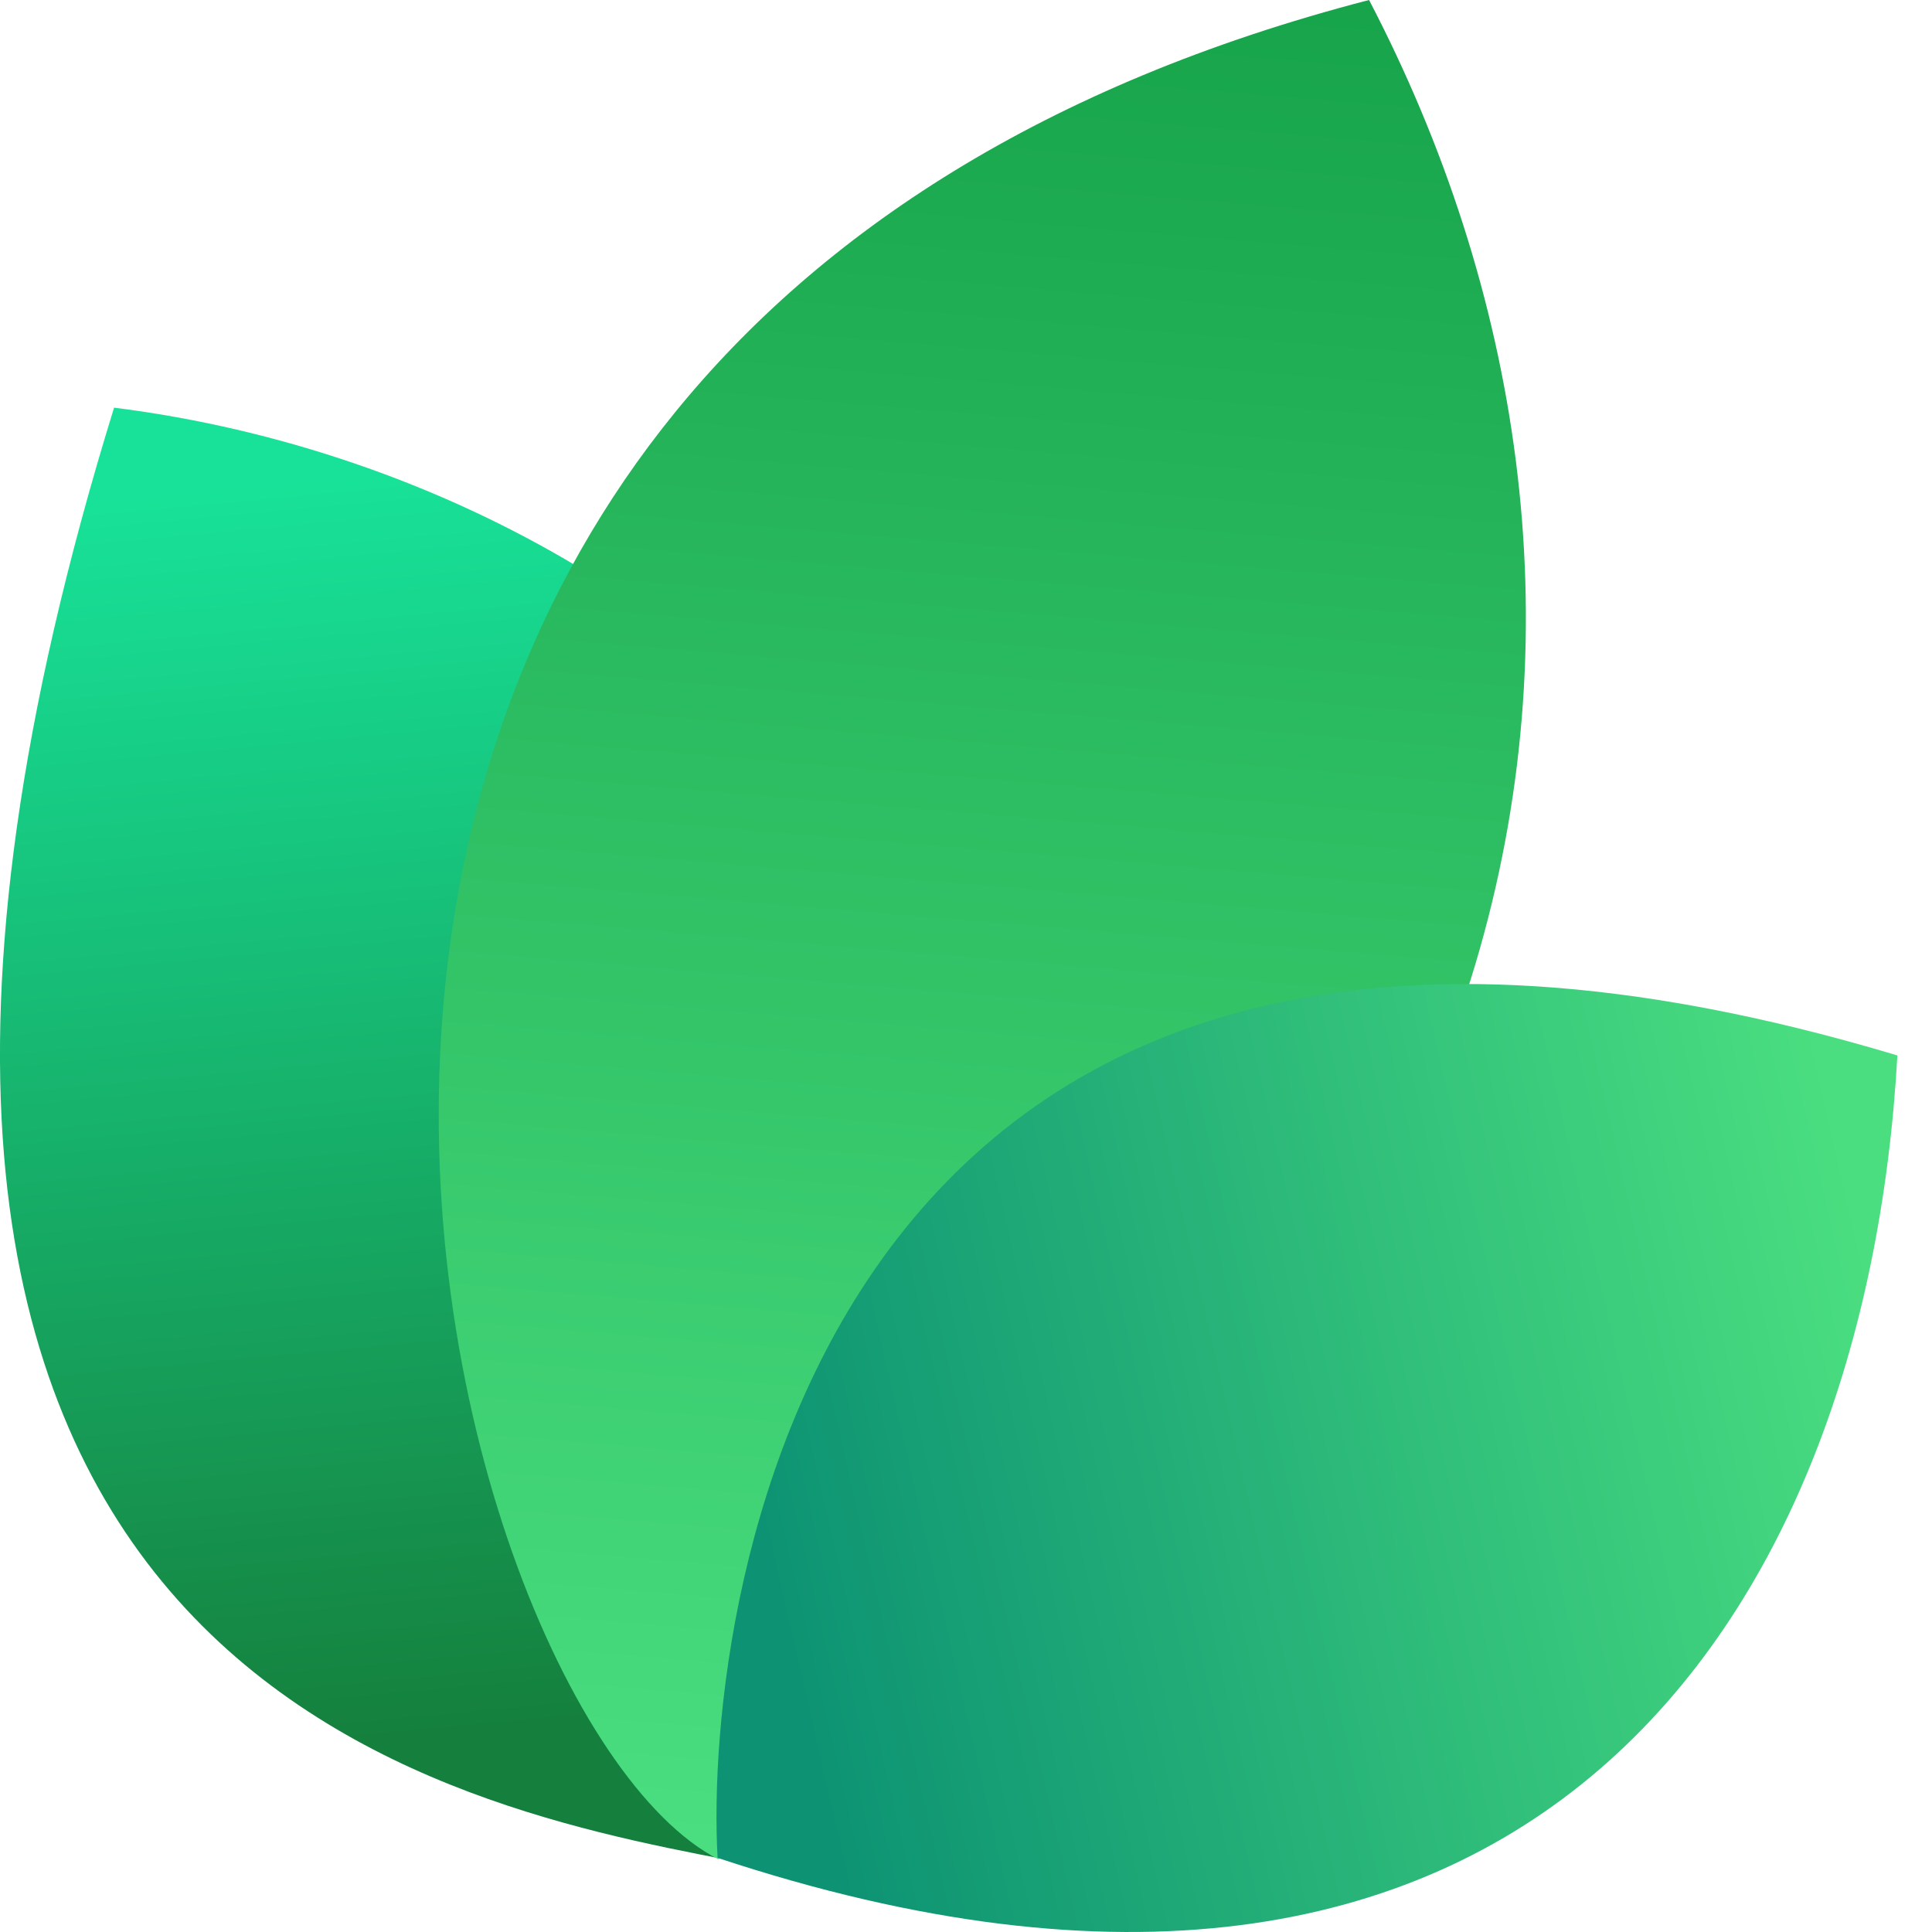
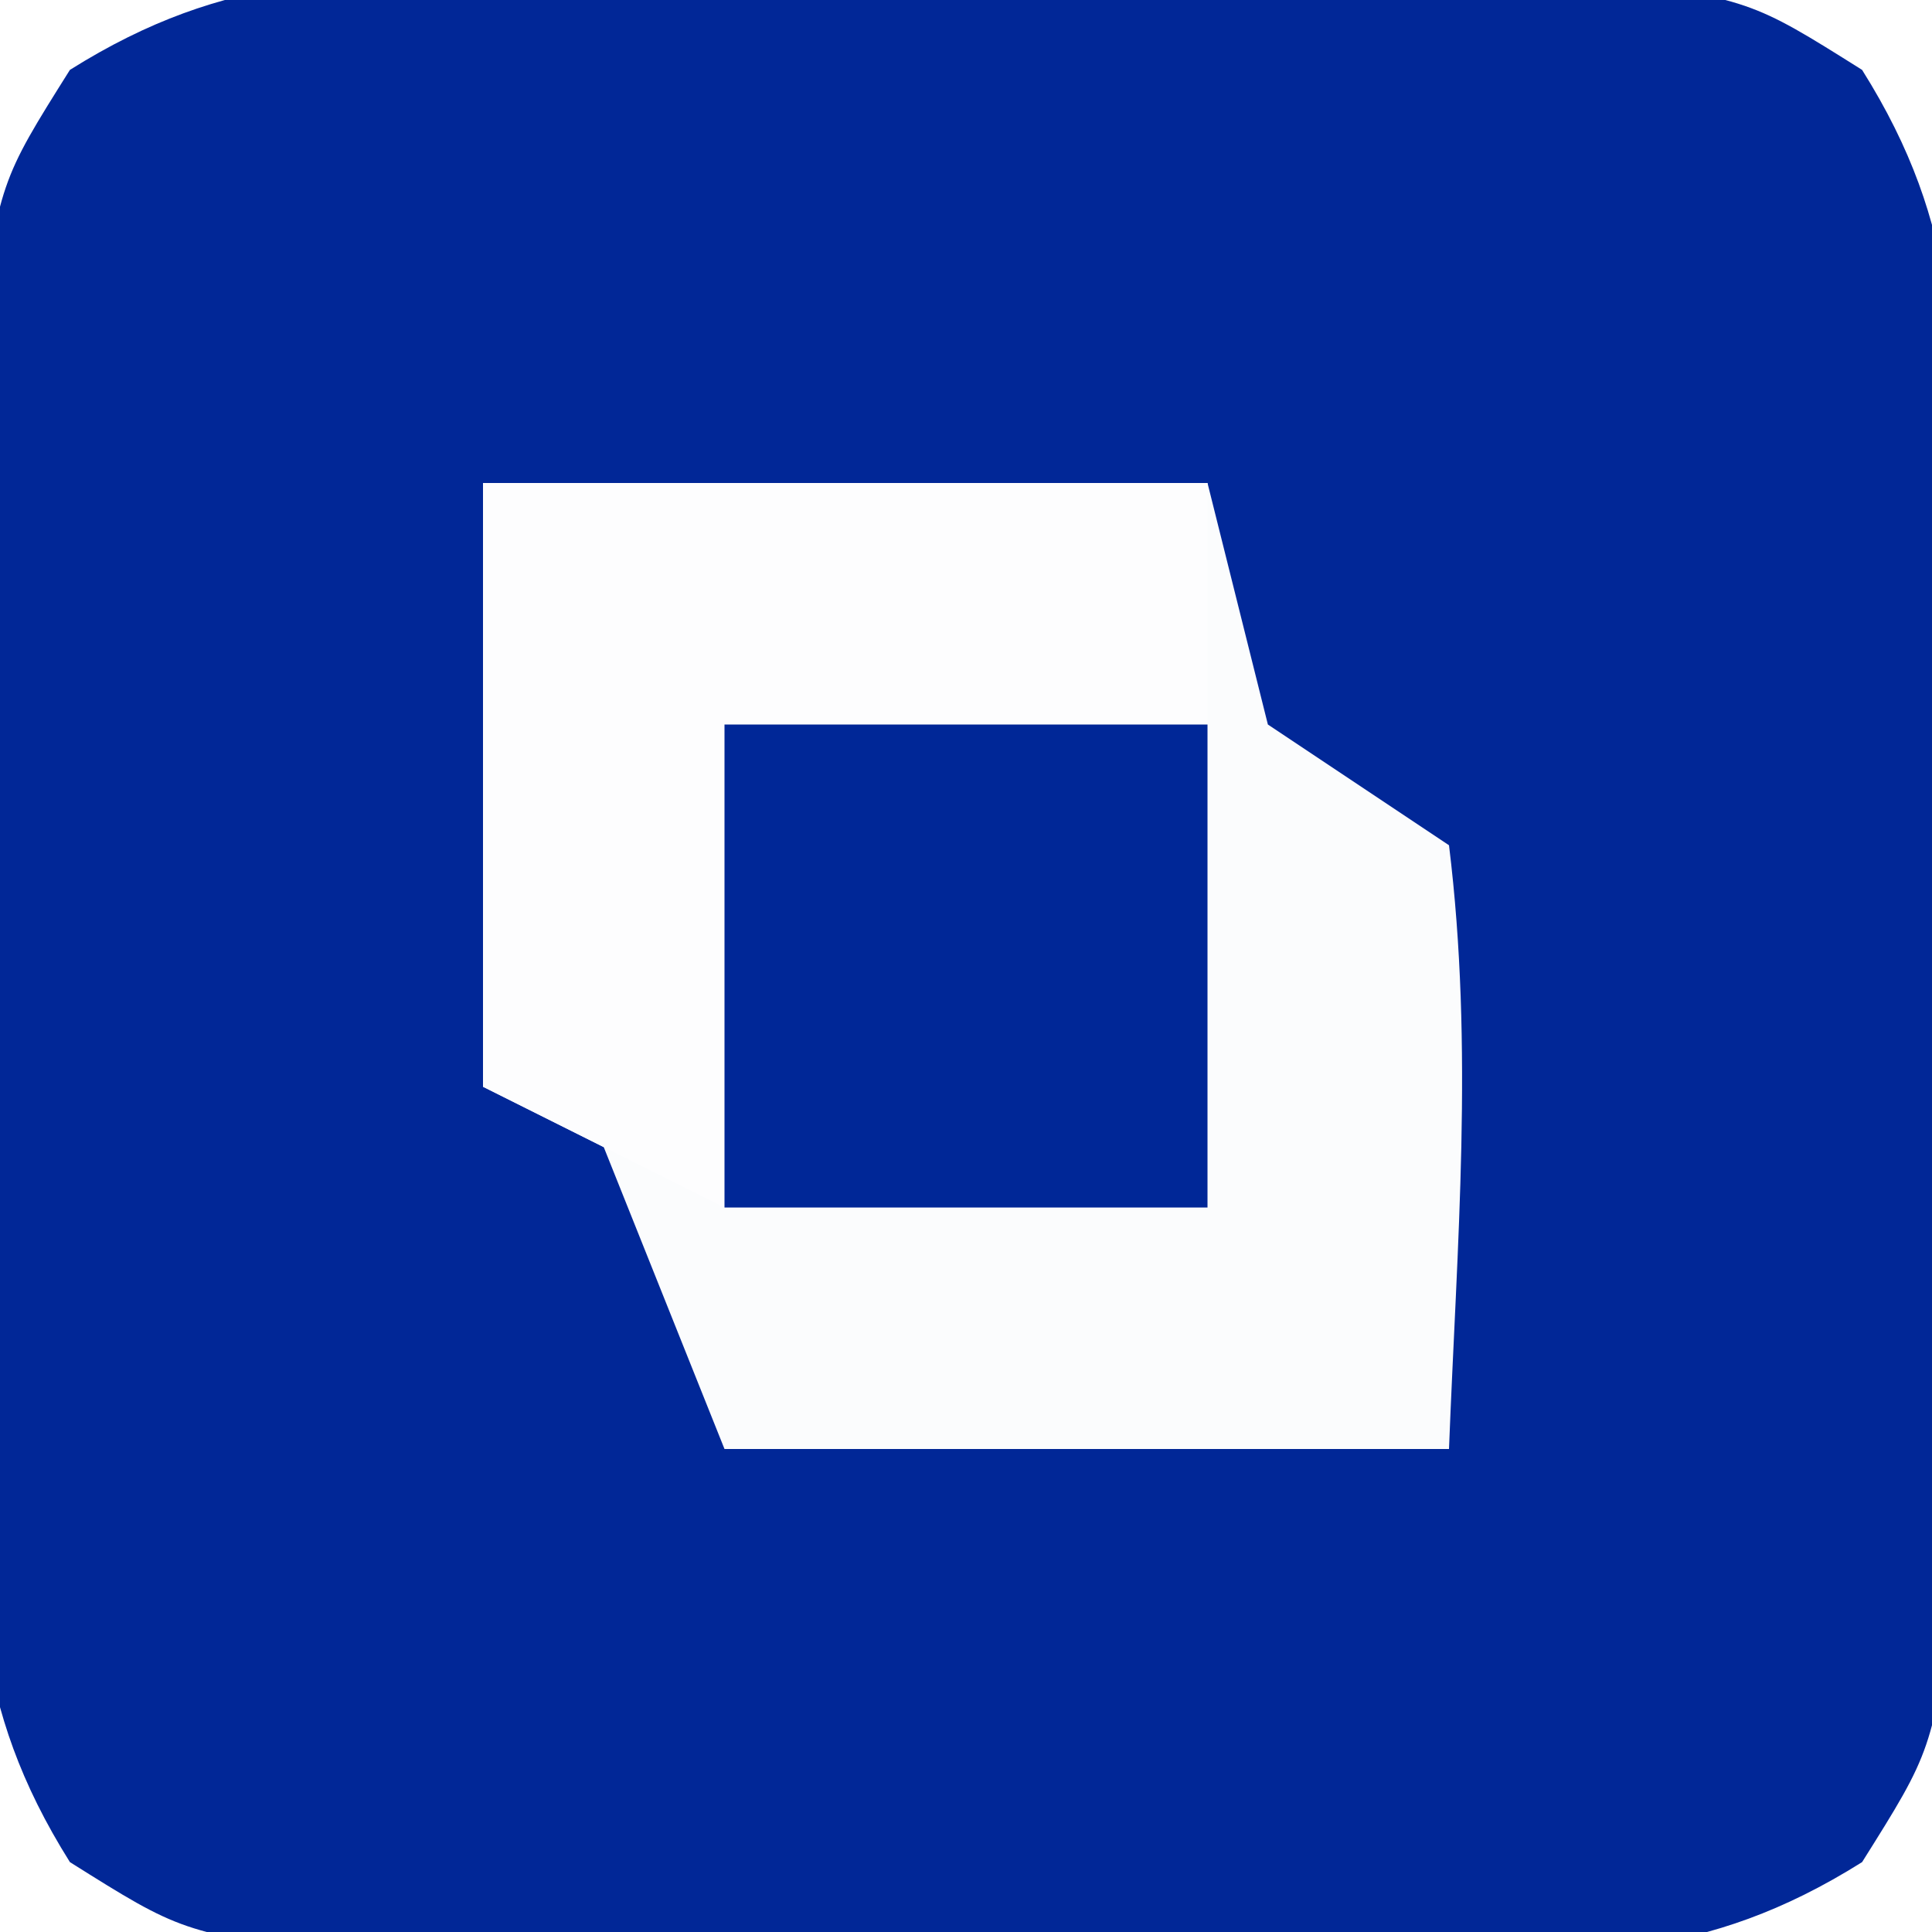
- <svg xmlns="http://www.w3.org/2000/svg" width="24" height="24" viewBox="0 0 24 24" fill="none">
-   <path d="M9.061 23.108C5.268 22.377 -3.391 20.627 1.417 5.064C9.634 6.099 16.973 14.064 9.061 23.108Z" fill="url(#paint0_linear_17557_2021)" />
-   <path d="M8.919 23.094C5.276 21.222 0.784 4.209 17.007 0C20.757 7.193 19.621 16.545 8.919 23.094Z" fill="url(#paint1_linear_17557_2021)" />
-   <path d="M8.914 23.079C8.735 19.882 10.159 9.085 23.57 13.111C23.181 20.123 18.984 26.418 8.914 23.079Z" fill="url(#paint2_linear_17557_2021)" />
-   <defs>
-     <linearGradient id="paint0_linear_17557_2021" x1="3.776" y1="5.916" x2="5.232" y2="21.559" gradientUnits="userSpaceOnUse">
-       <stop stop-color="#18E299" />
-       <stop offset="1" stop-color="#15803D" />
-     </linearGradient>
-     <linearGradient id="paint1_linear_17557_2021" x1="12.171" y1="-0.718" x2="10.19" y2="22.983" gradientUnits="userSpaceOnUse">
-       <stop stop-color="#16A34A" />
-       <stop offset="1" stop-color="#4ADE80" />
-     </linearGradient>
-     <linearGradient id="paint2_linear_17557_2021" x1="23.133" y1="15.353" x2="9.338" y2="18.52" gradientUnits="userSpaceOnUse">
-       <stop stop-color="#4ADE80" />
-       <stop offset="1" stop-color="#0D9373" />
-     </linearGradient>
-   </defs>
+ <svg xmlns="http://www.w3.org/2000/svg" version="1.1" width="32" height="32">
+   <path d="M0 0 C1.15 -0.004 2.3 -0.008 3.484 -0.012 C4.686 -0 5.887 0.011 7.125 0.023 C8.326 0.012 9.528 0 10.766 -0.012 C12.49 -0.006 12.49 -0.006 14.25 0 C15.832 0.005 15.832 0.005 17.445 0.01 C20.125 0.398 20.125 0.398 21.967 1.556 C23.615 4.178 23.514 6.191 23.523 9.273 C23.529 10.998 23.529 10.998 23.535 12.758 C23.524 13.959 23.512 15.161 23.5 16.398 C23.512 17.6 23.523 18.801 23.535 20.039 C23.531 21.189 23.527 22.339 23.523 23.523 C23.52 24.578 23.517 25.632 23.513 26.719 C23.125 29.398 23.125 29.398 21.967 31.241 C19.346 32.888 17.332 32.787 14.25 32.797 C13.1 32.801 11.95 32.805 10.766 32.809 C9.564 32.797 8.363 32.785 7.125 32.773 C5.924 32.785 4.722 32.797 3.484 32.809 C1.76 32.803 1.76 32.803 0 32.797 C-1.054 32.793 -2.109 32.79 -3.195 32.787 C-5.875 32.398 -5.875 32.398 -7.717 31.241 C-9.365 28.619 -9.264 26.606 -9.273 23.523 C-9.277 22.374 -9.281 21.224 -9.285 20.039 C-9.274 18.838 -9.262 17.636 -9.25 16.398 C-9.262 15.197 -9.273 13.996 -9.285 12.758 C-9.281 11.608 -9.277 10.458 -9.273 9.273 C-9.27 8.219 -9.267 7.165 -9.263 6.078 C-8.875 3.398 -8.875 3.398 -7.717 1.556 C-5.096 -0.091 -3.082 0.01 0 0 Z " fill="#012797" transform="translate(8.875,-0.3984375)" />
+   <path d="M0 0 C3.96 0 7.92 0 12 0 C12.33 1.32 12.66 2.64 13 4 C13.99 4.66 14.98 5.32 16 6 C16.414 9.367 16.131 12.597 16 16 C12.04 16 8.08 16 4 16 C3.34 14.35 2.68 12.7 2 11 C1.34 10.67 0.68 10.34 0 10 C0 6.7 0 3.4 0 0 Z " fill="#FBFCFD" transform="translate(8,8)" />
+   <path d="M0 0 C3.96 0 7.92 0 12 0 C12 1.32 12 2.64 12 4 C9.36 4 6.72 4 4 4 C4 6.64 4 9.28 4 12 C2.68 11.34 1.36 10.68 0 10 C0 6.7 0 3.4 0 0 Z " fill="#FDFDFE" transform="translate(8,8)" />
+   <path d="M0 0 C2.64 0 5.28 0 8 0 C8 2.64 8 5.28 8 8 C5.36 8 2.72 8 0 8 C0 5.36 0 2.72 0 0 Z " fill="#002797" transform="translate(12,12)" />
</svg>
